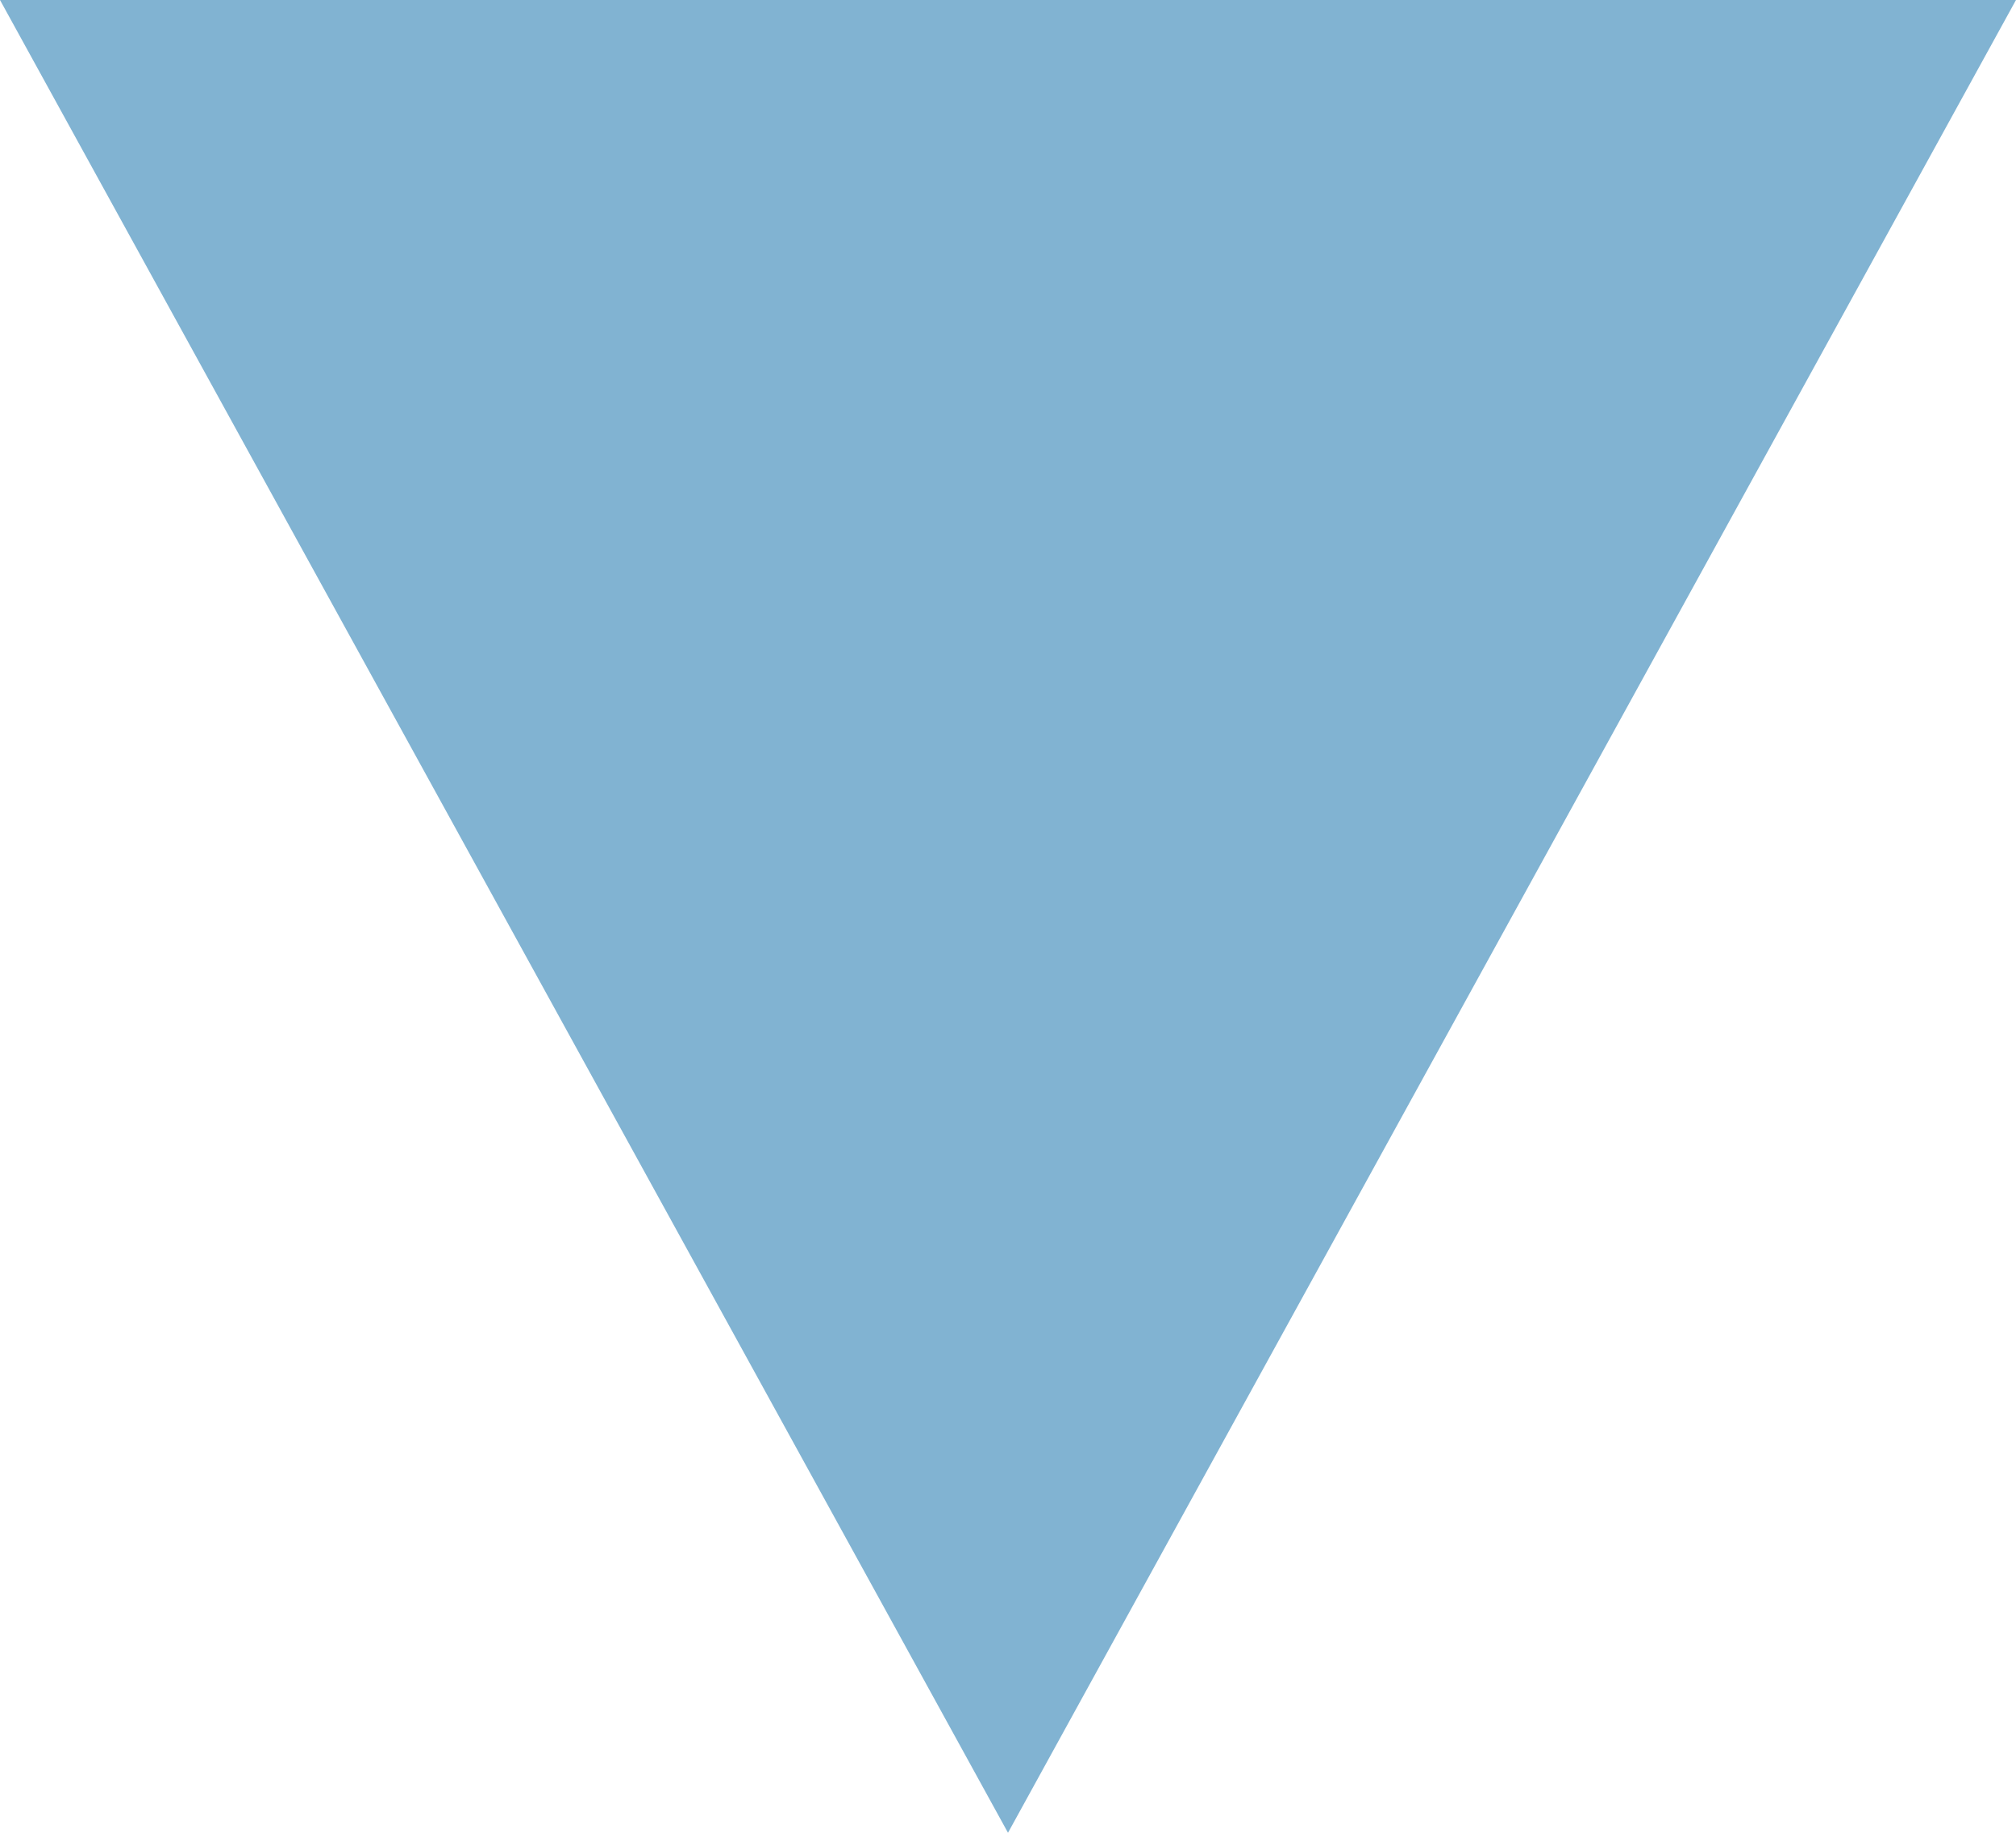
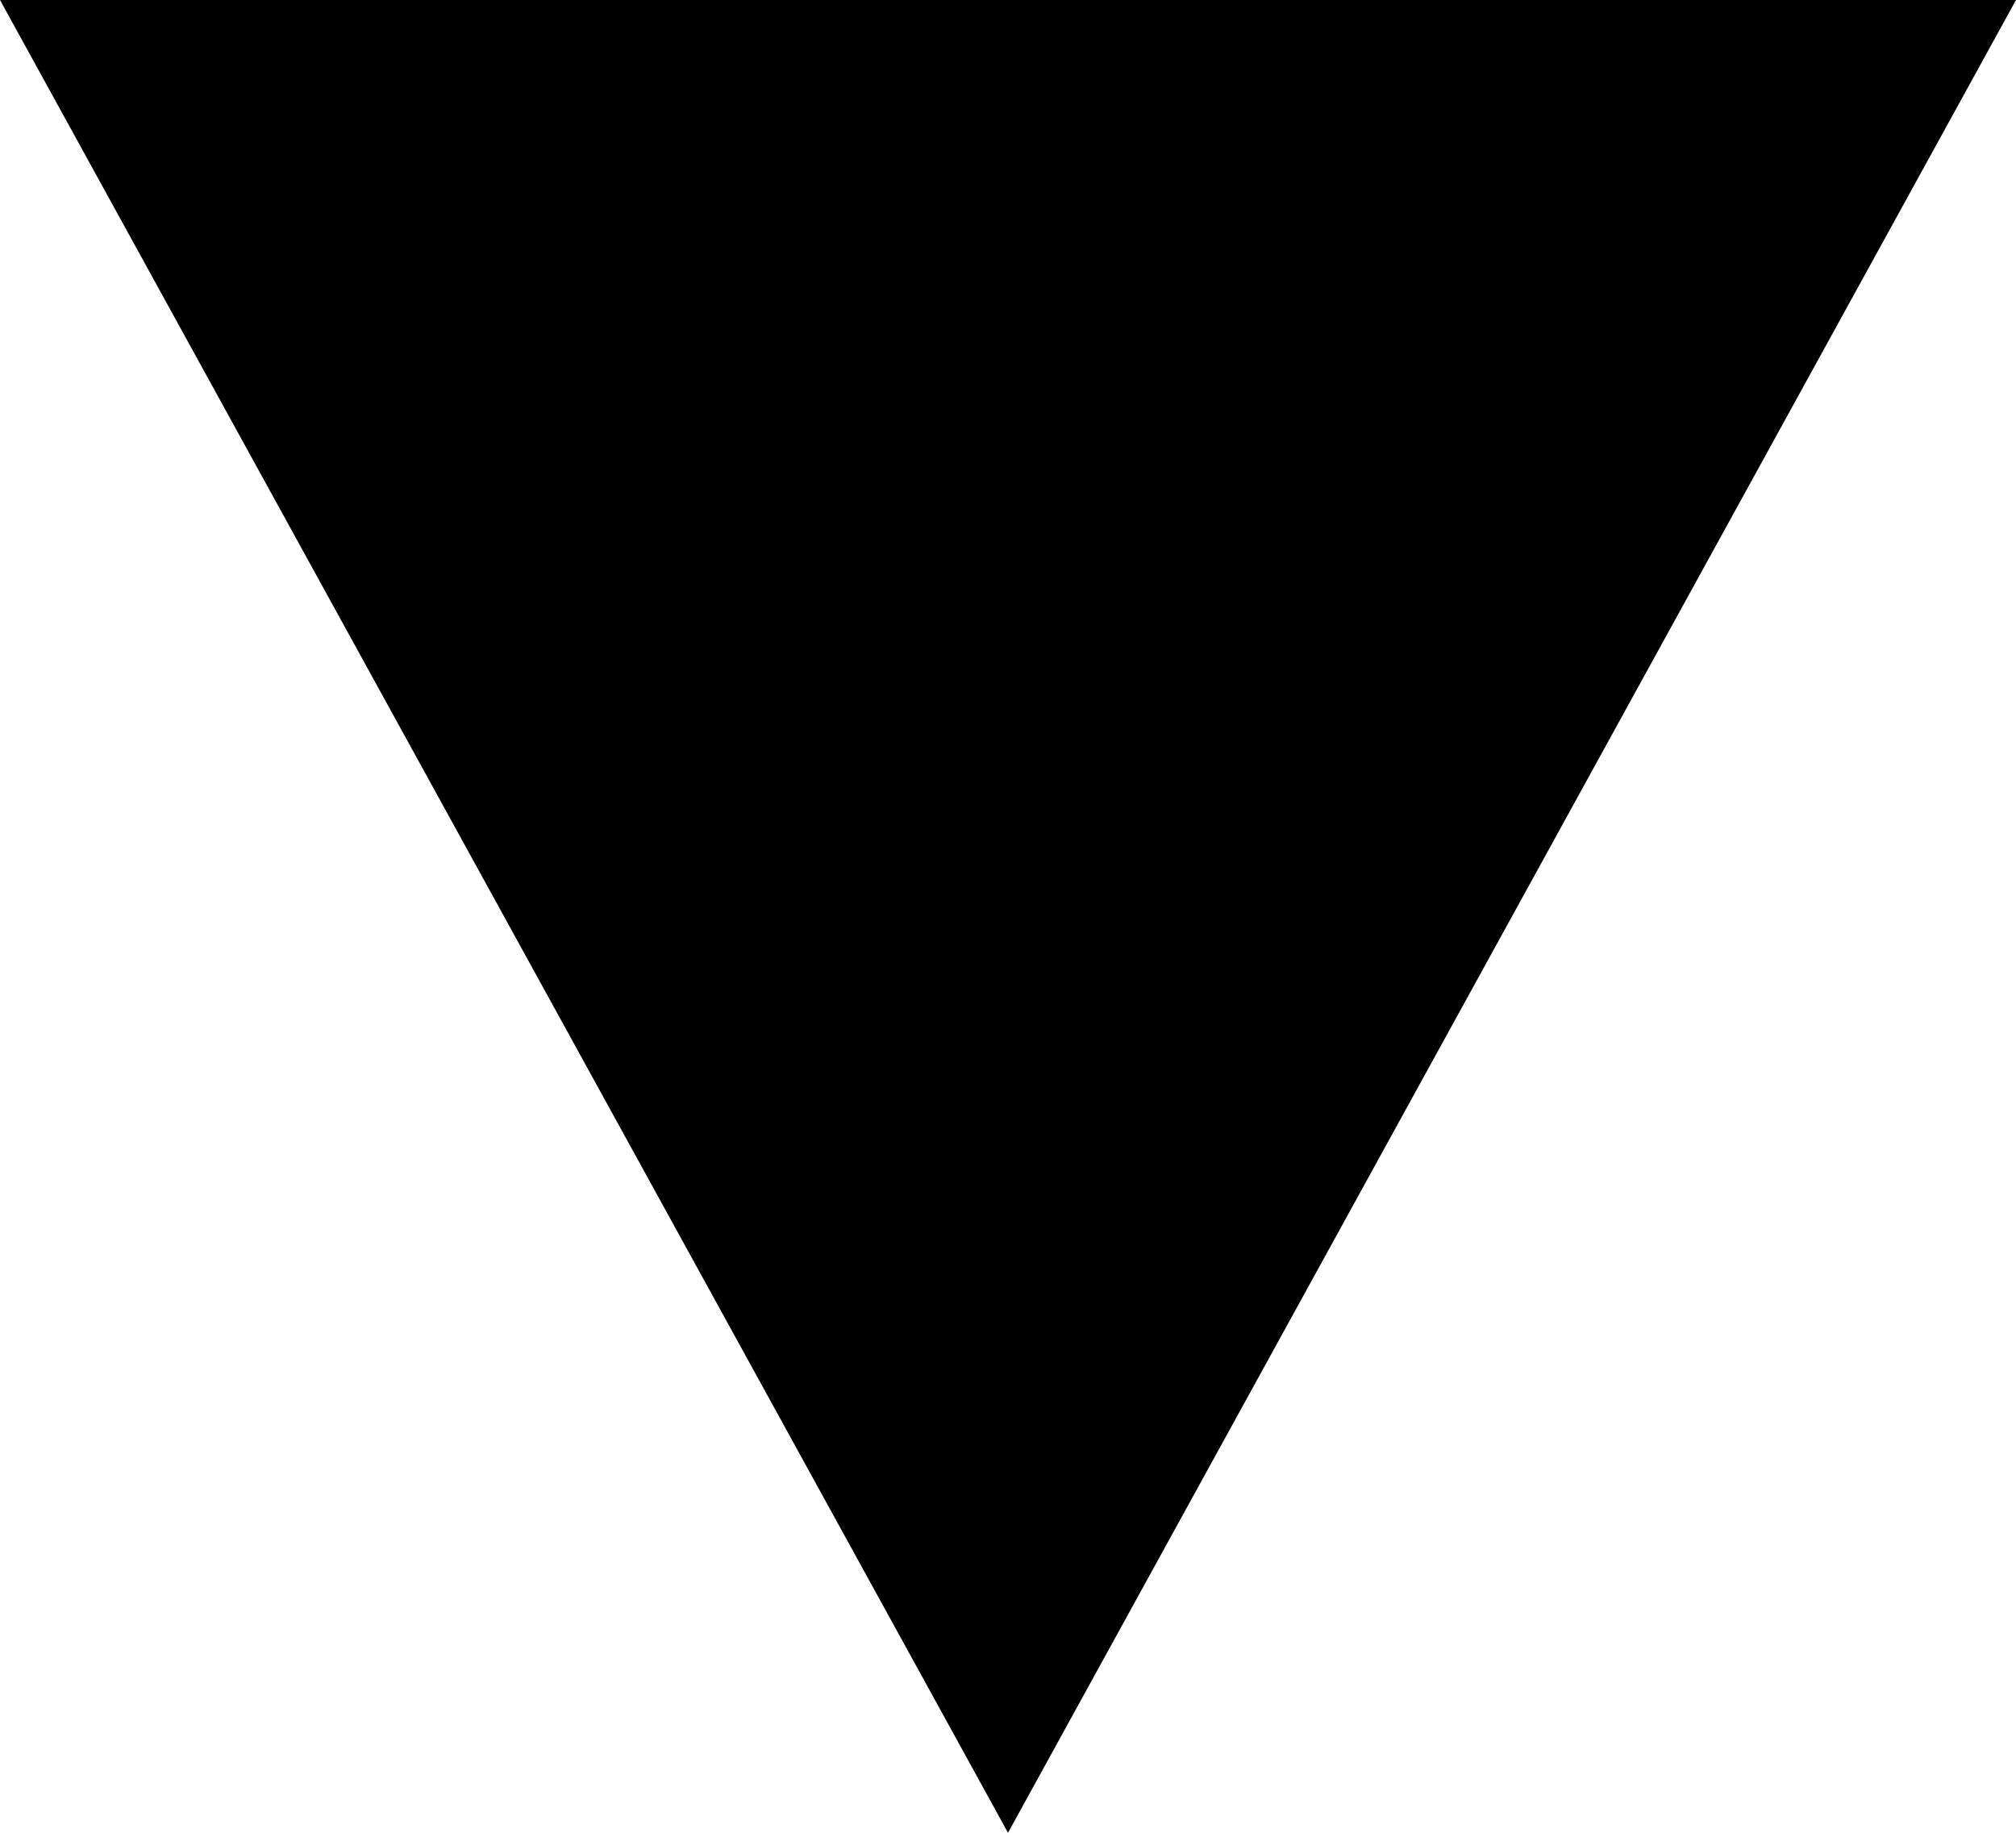
<svg xmlns="http://www.w3.org/2000/svg" width="11px" height="10px" viewBox="0 0 11 10" version="1.1">
  <g id="Pages" stroke="none" stroke-width="1" fill="none" fill-rule="evenodd">
-     <g id="Hotels" transform="translate(-1156, -313)" fill="#81B3D2">
+     <g id="Hotels" transform="translate(-1156, -313)" fill="currentColor">
      <g id="sort" transform="translate(40, 273)">
        <g id="icon-down-dir" transform="translate(1116, 40)">
          <g id="Shape">
            <polyline fill-rule="nonzero" points="5.5 10 0 0 11 0" />
          </g>
        </g>
      </g>
    </g>
  </g>
</svg>
